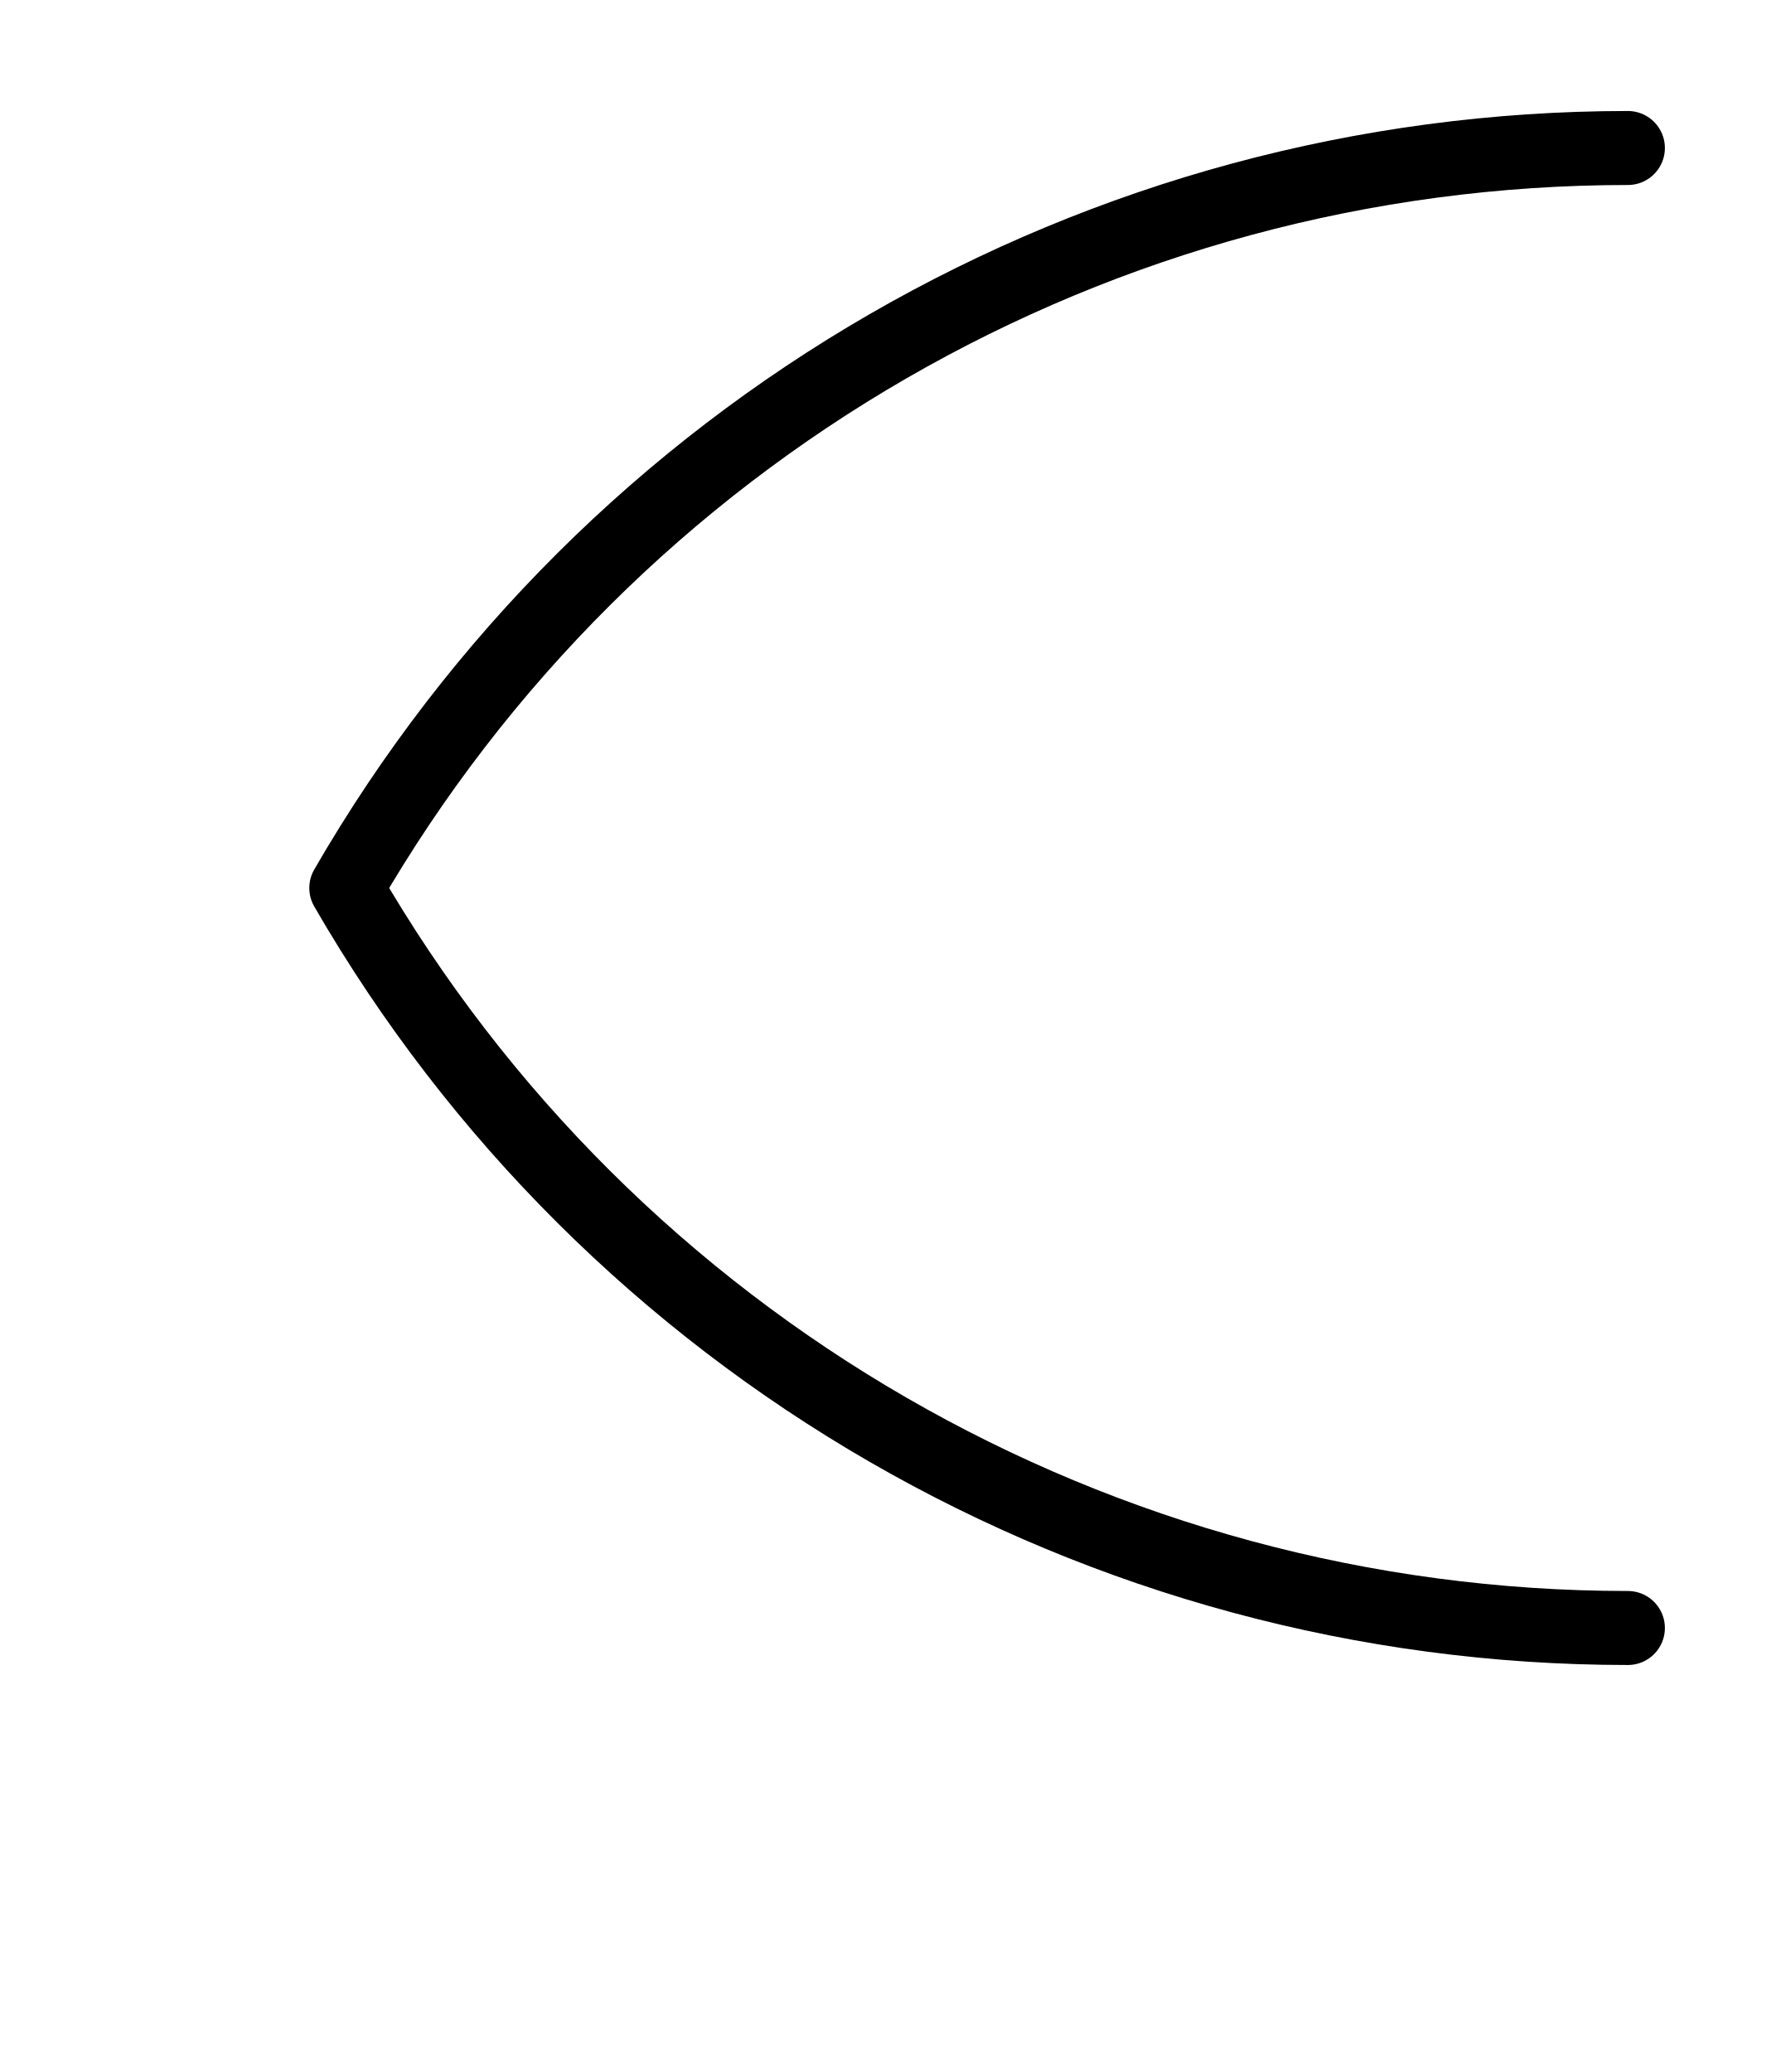
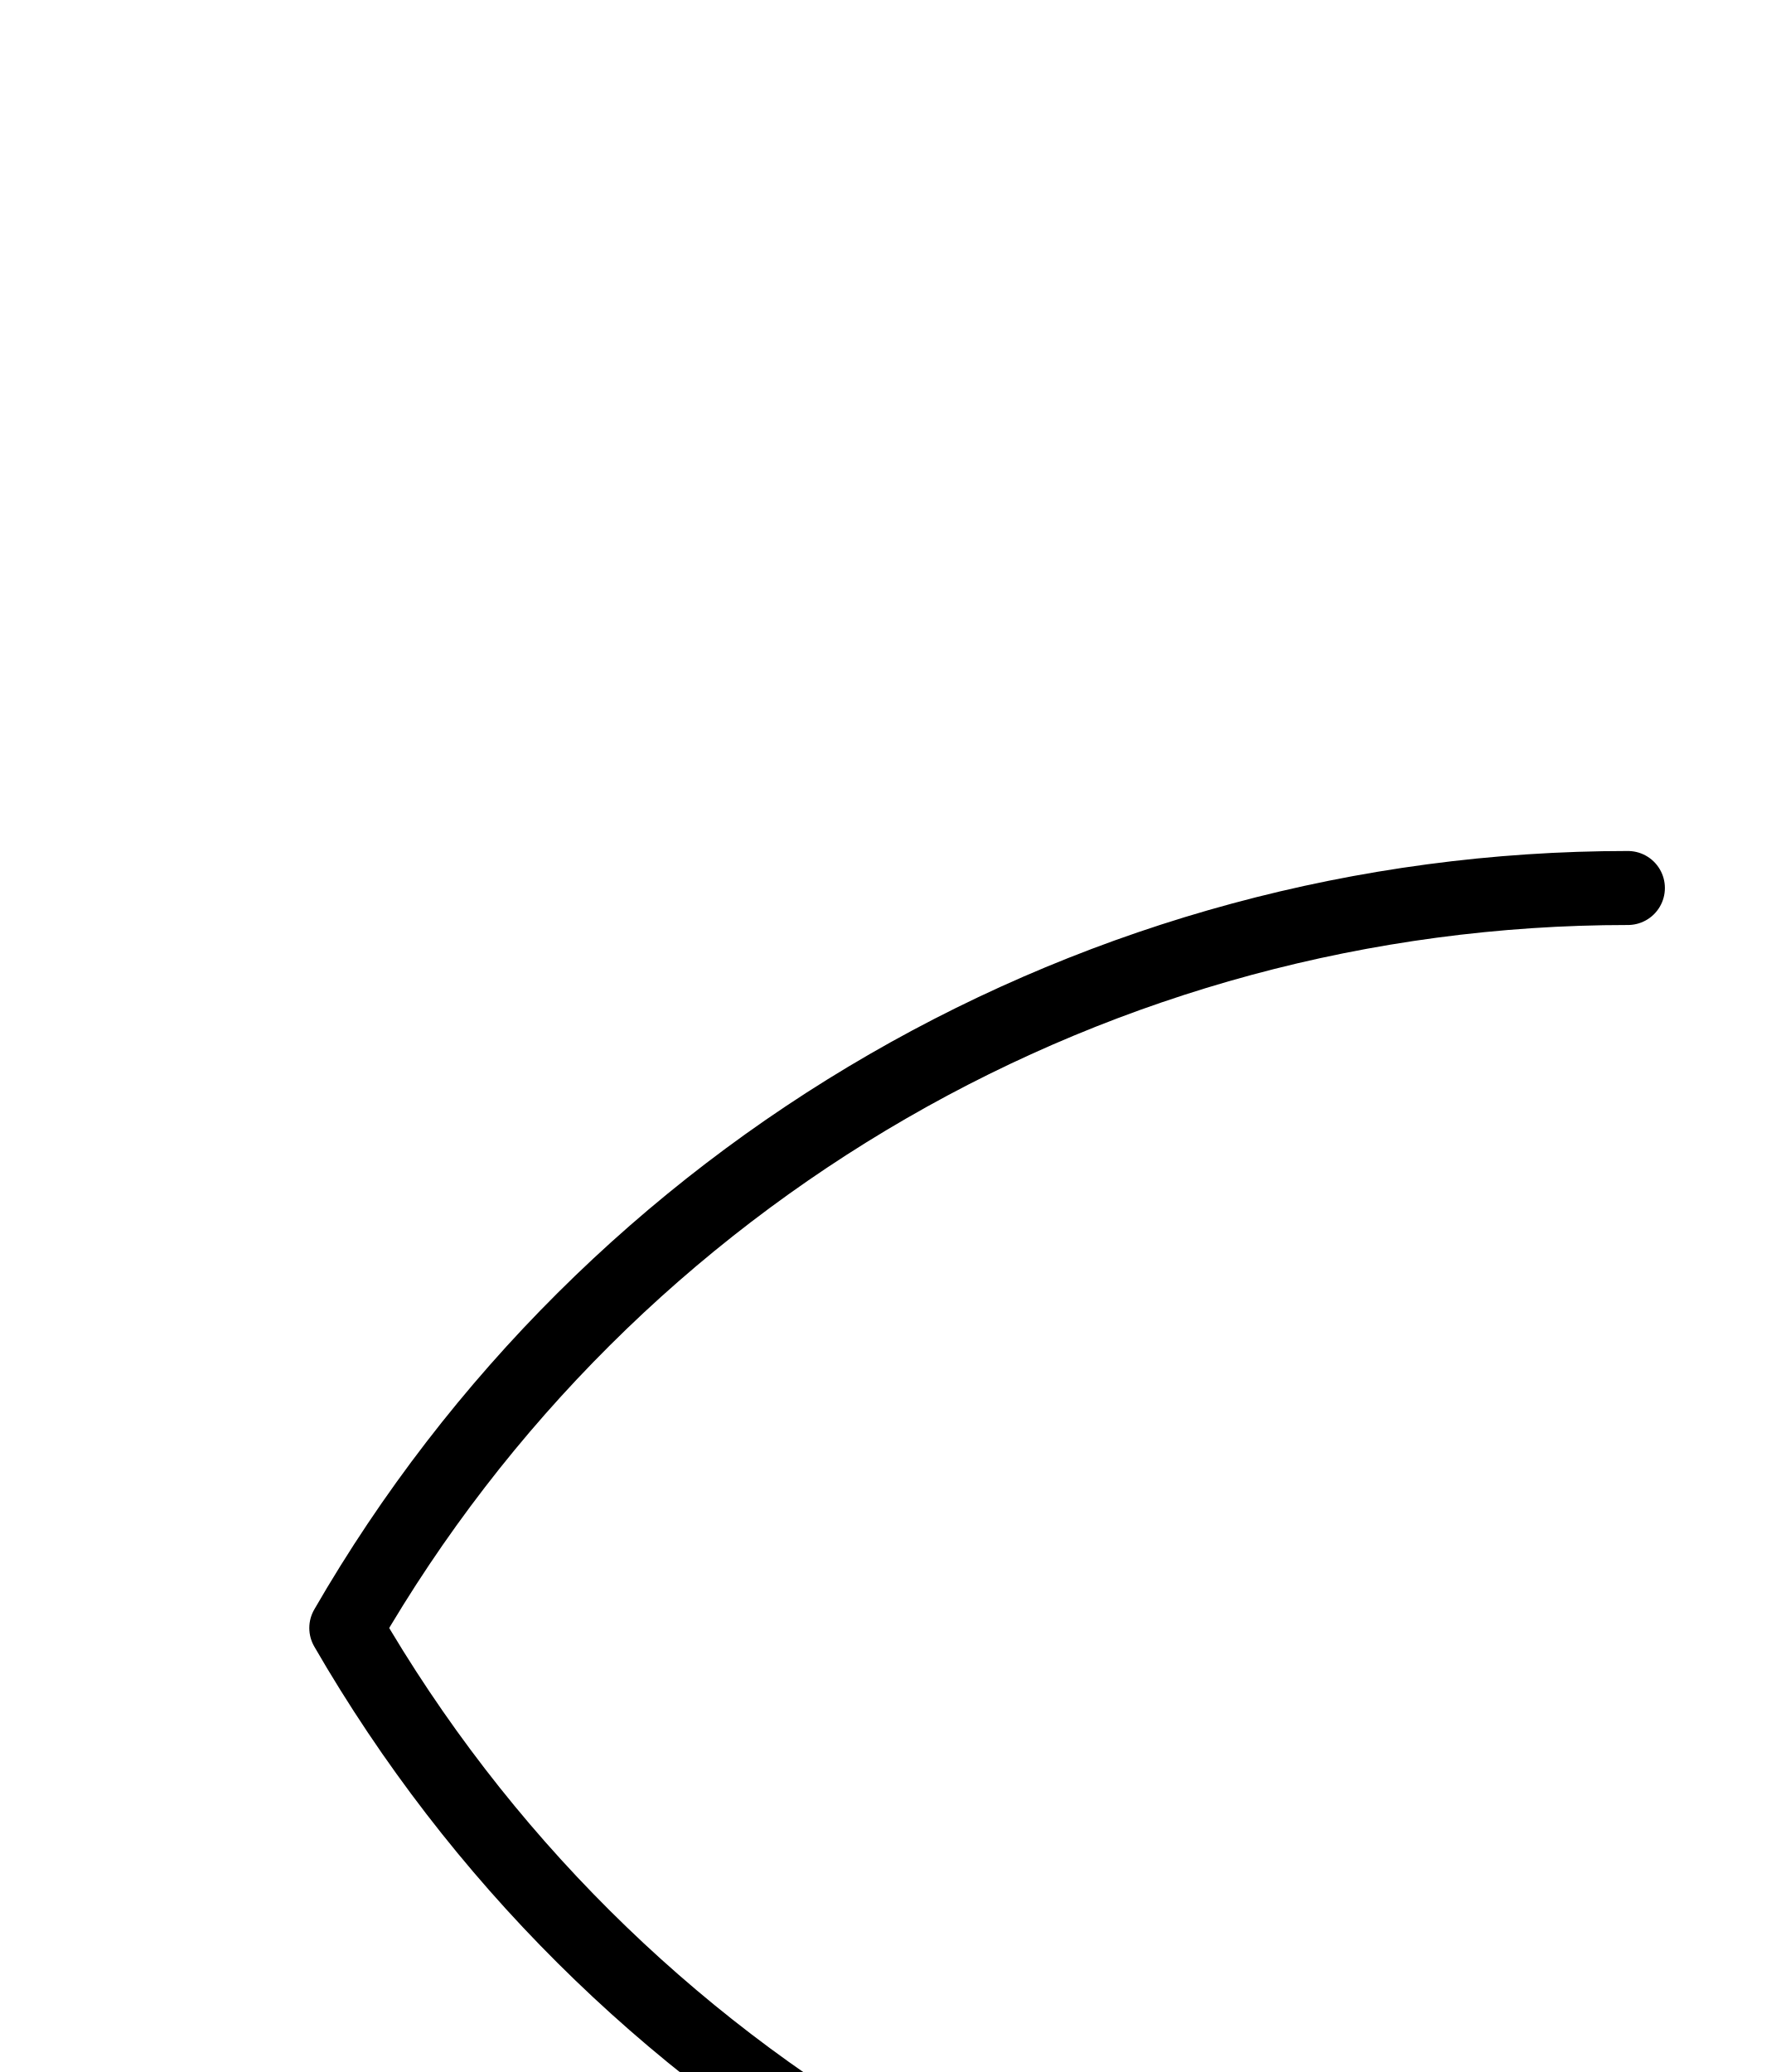
- <svg xmlns="http://www.w3.org/2000/svg" viewBox="0 0 12 14">
-   <path d="M 11 1 A 10 10 0 0 0 2.34 6 M 11 11 A 10 10 0 0 1 2.34 6" stroke="#000000" stroke-width="0.5" stroke-linecap="round" fill="none" />
+ <svg xmlns="http://www.w3.org/2000/svg" viewBox="0 0 120 140">
+   <path d="M 110 60 A 100 100 0 0 0 23.4 110 M 110 160 A 100 100 0 0 1 23.4 110" stroke="#000000" stroke-width="5" stroke-linecap="round" fill="none" />
</svg>
